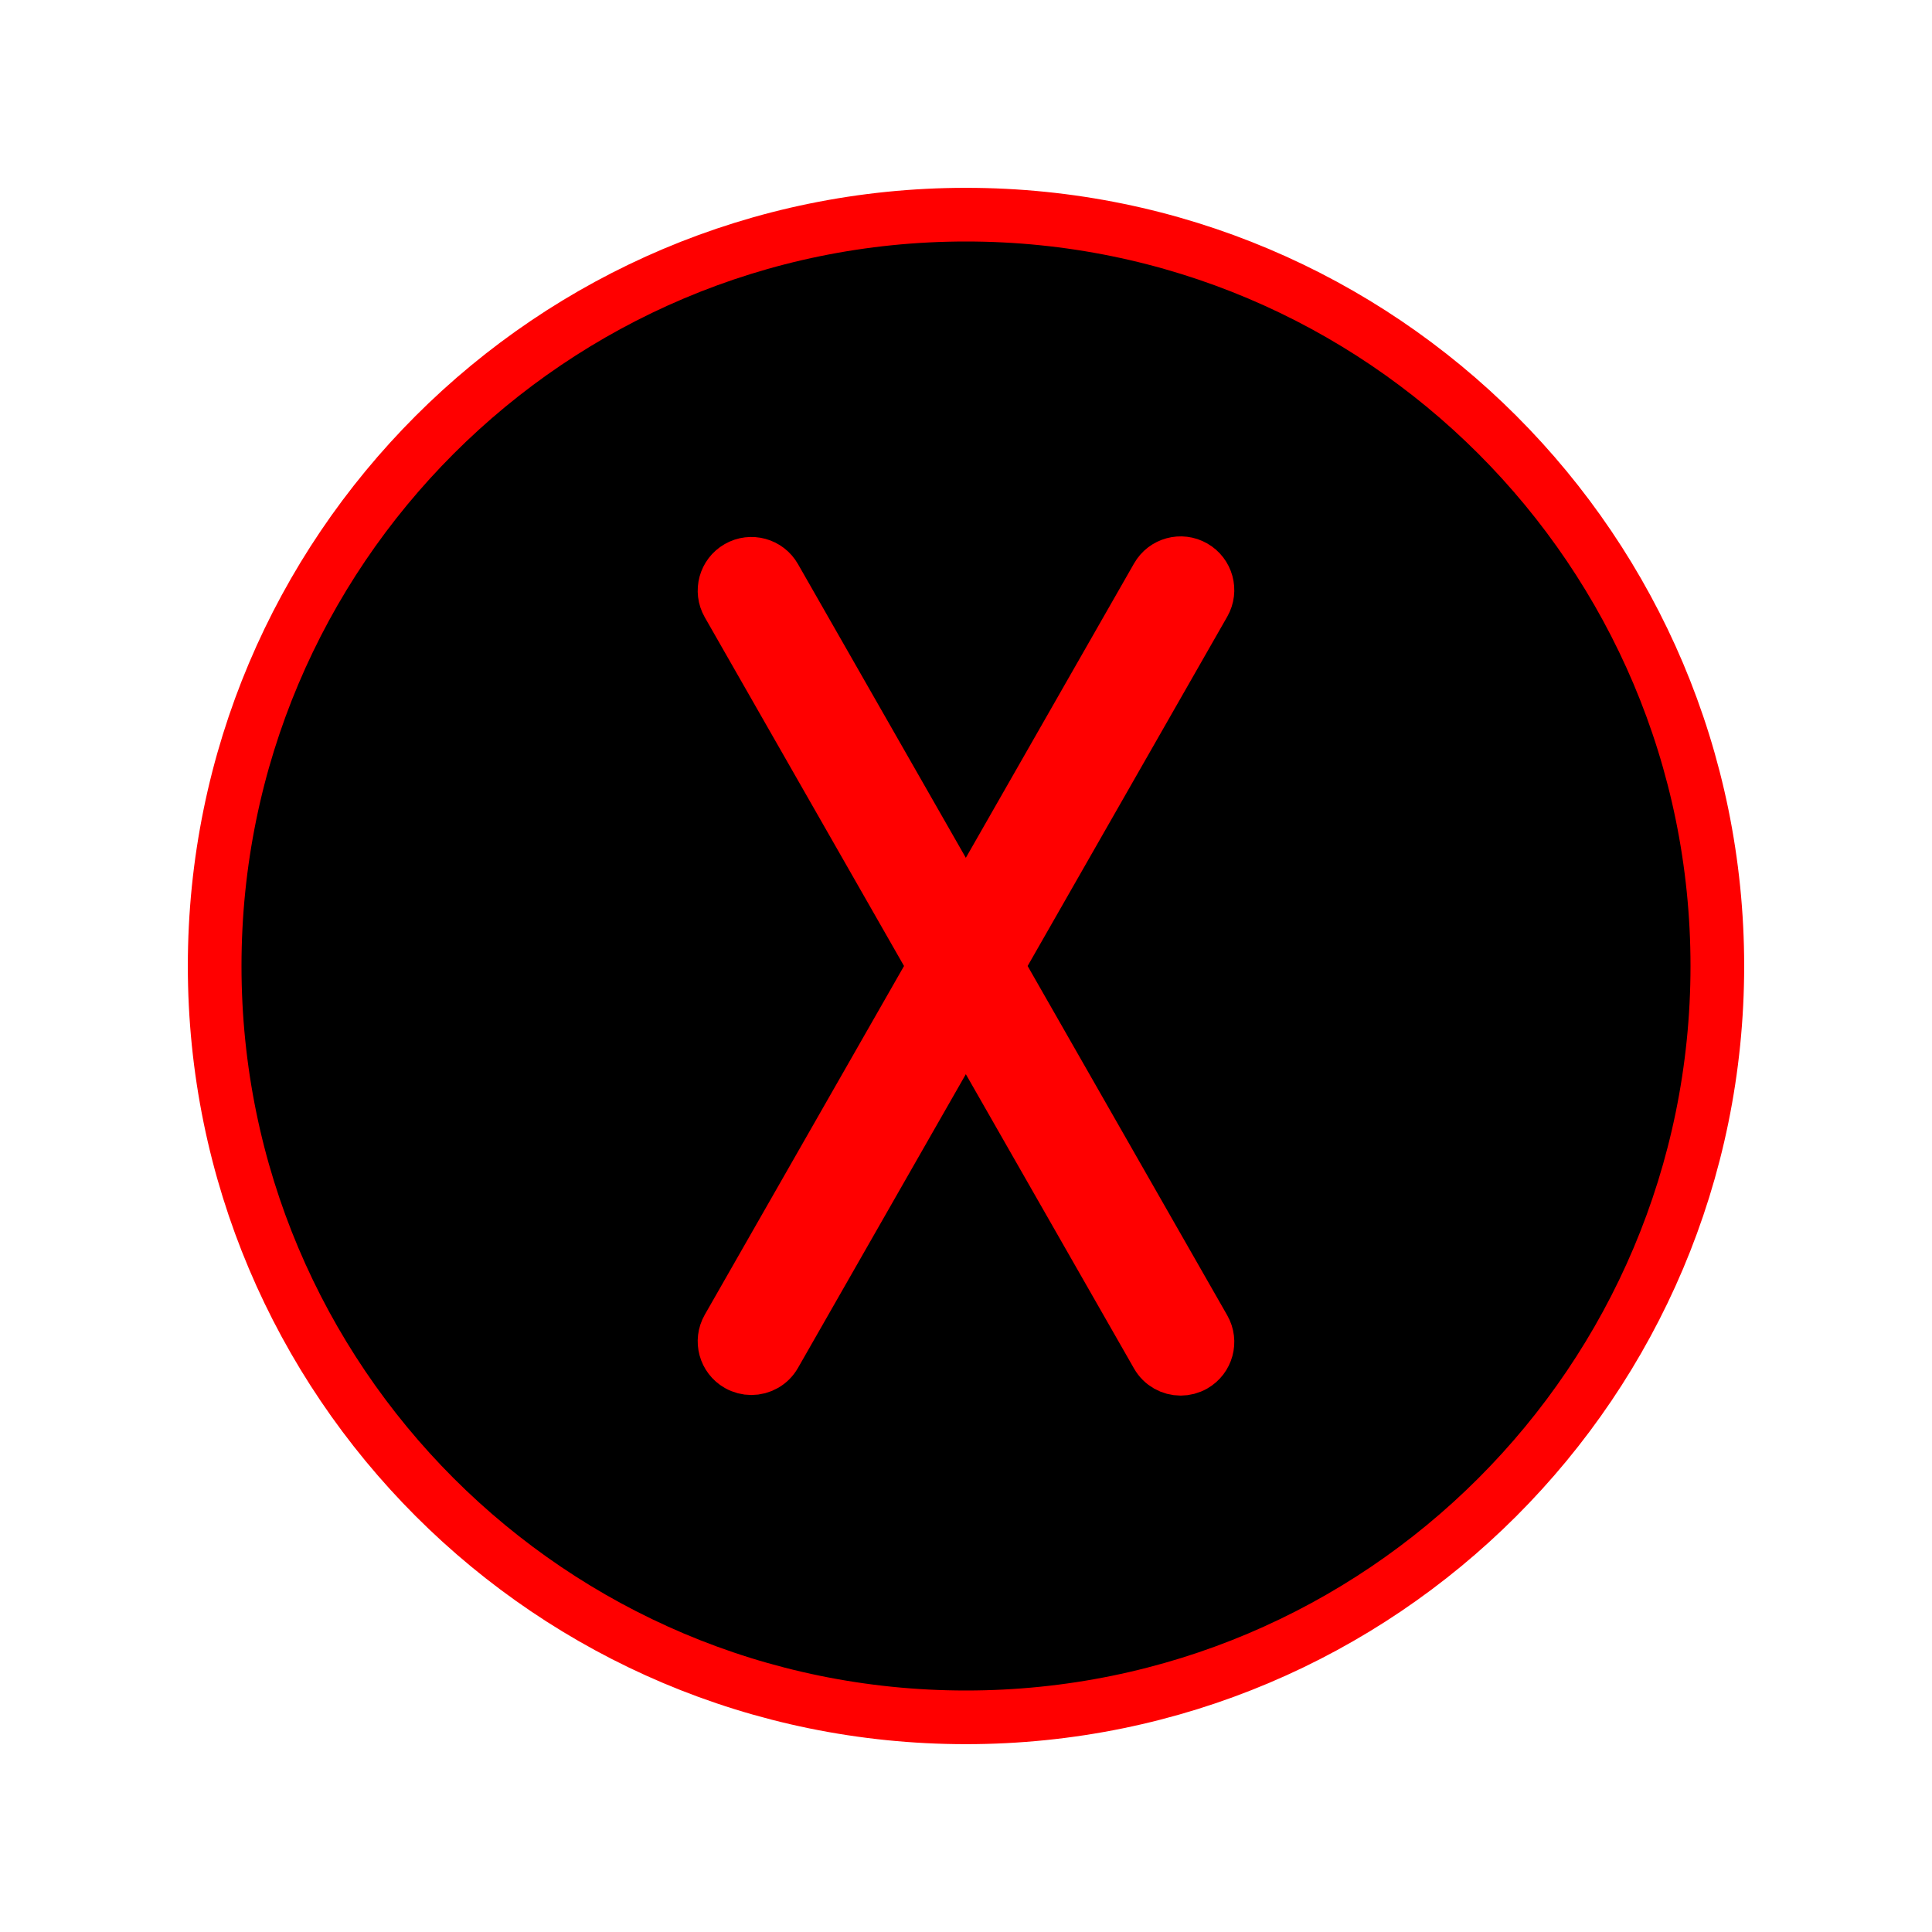
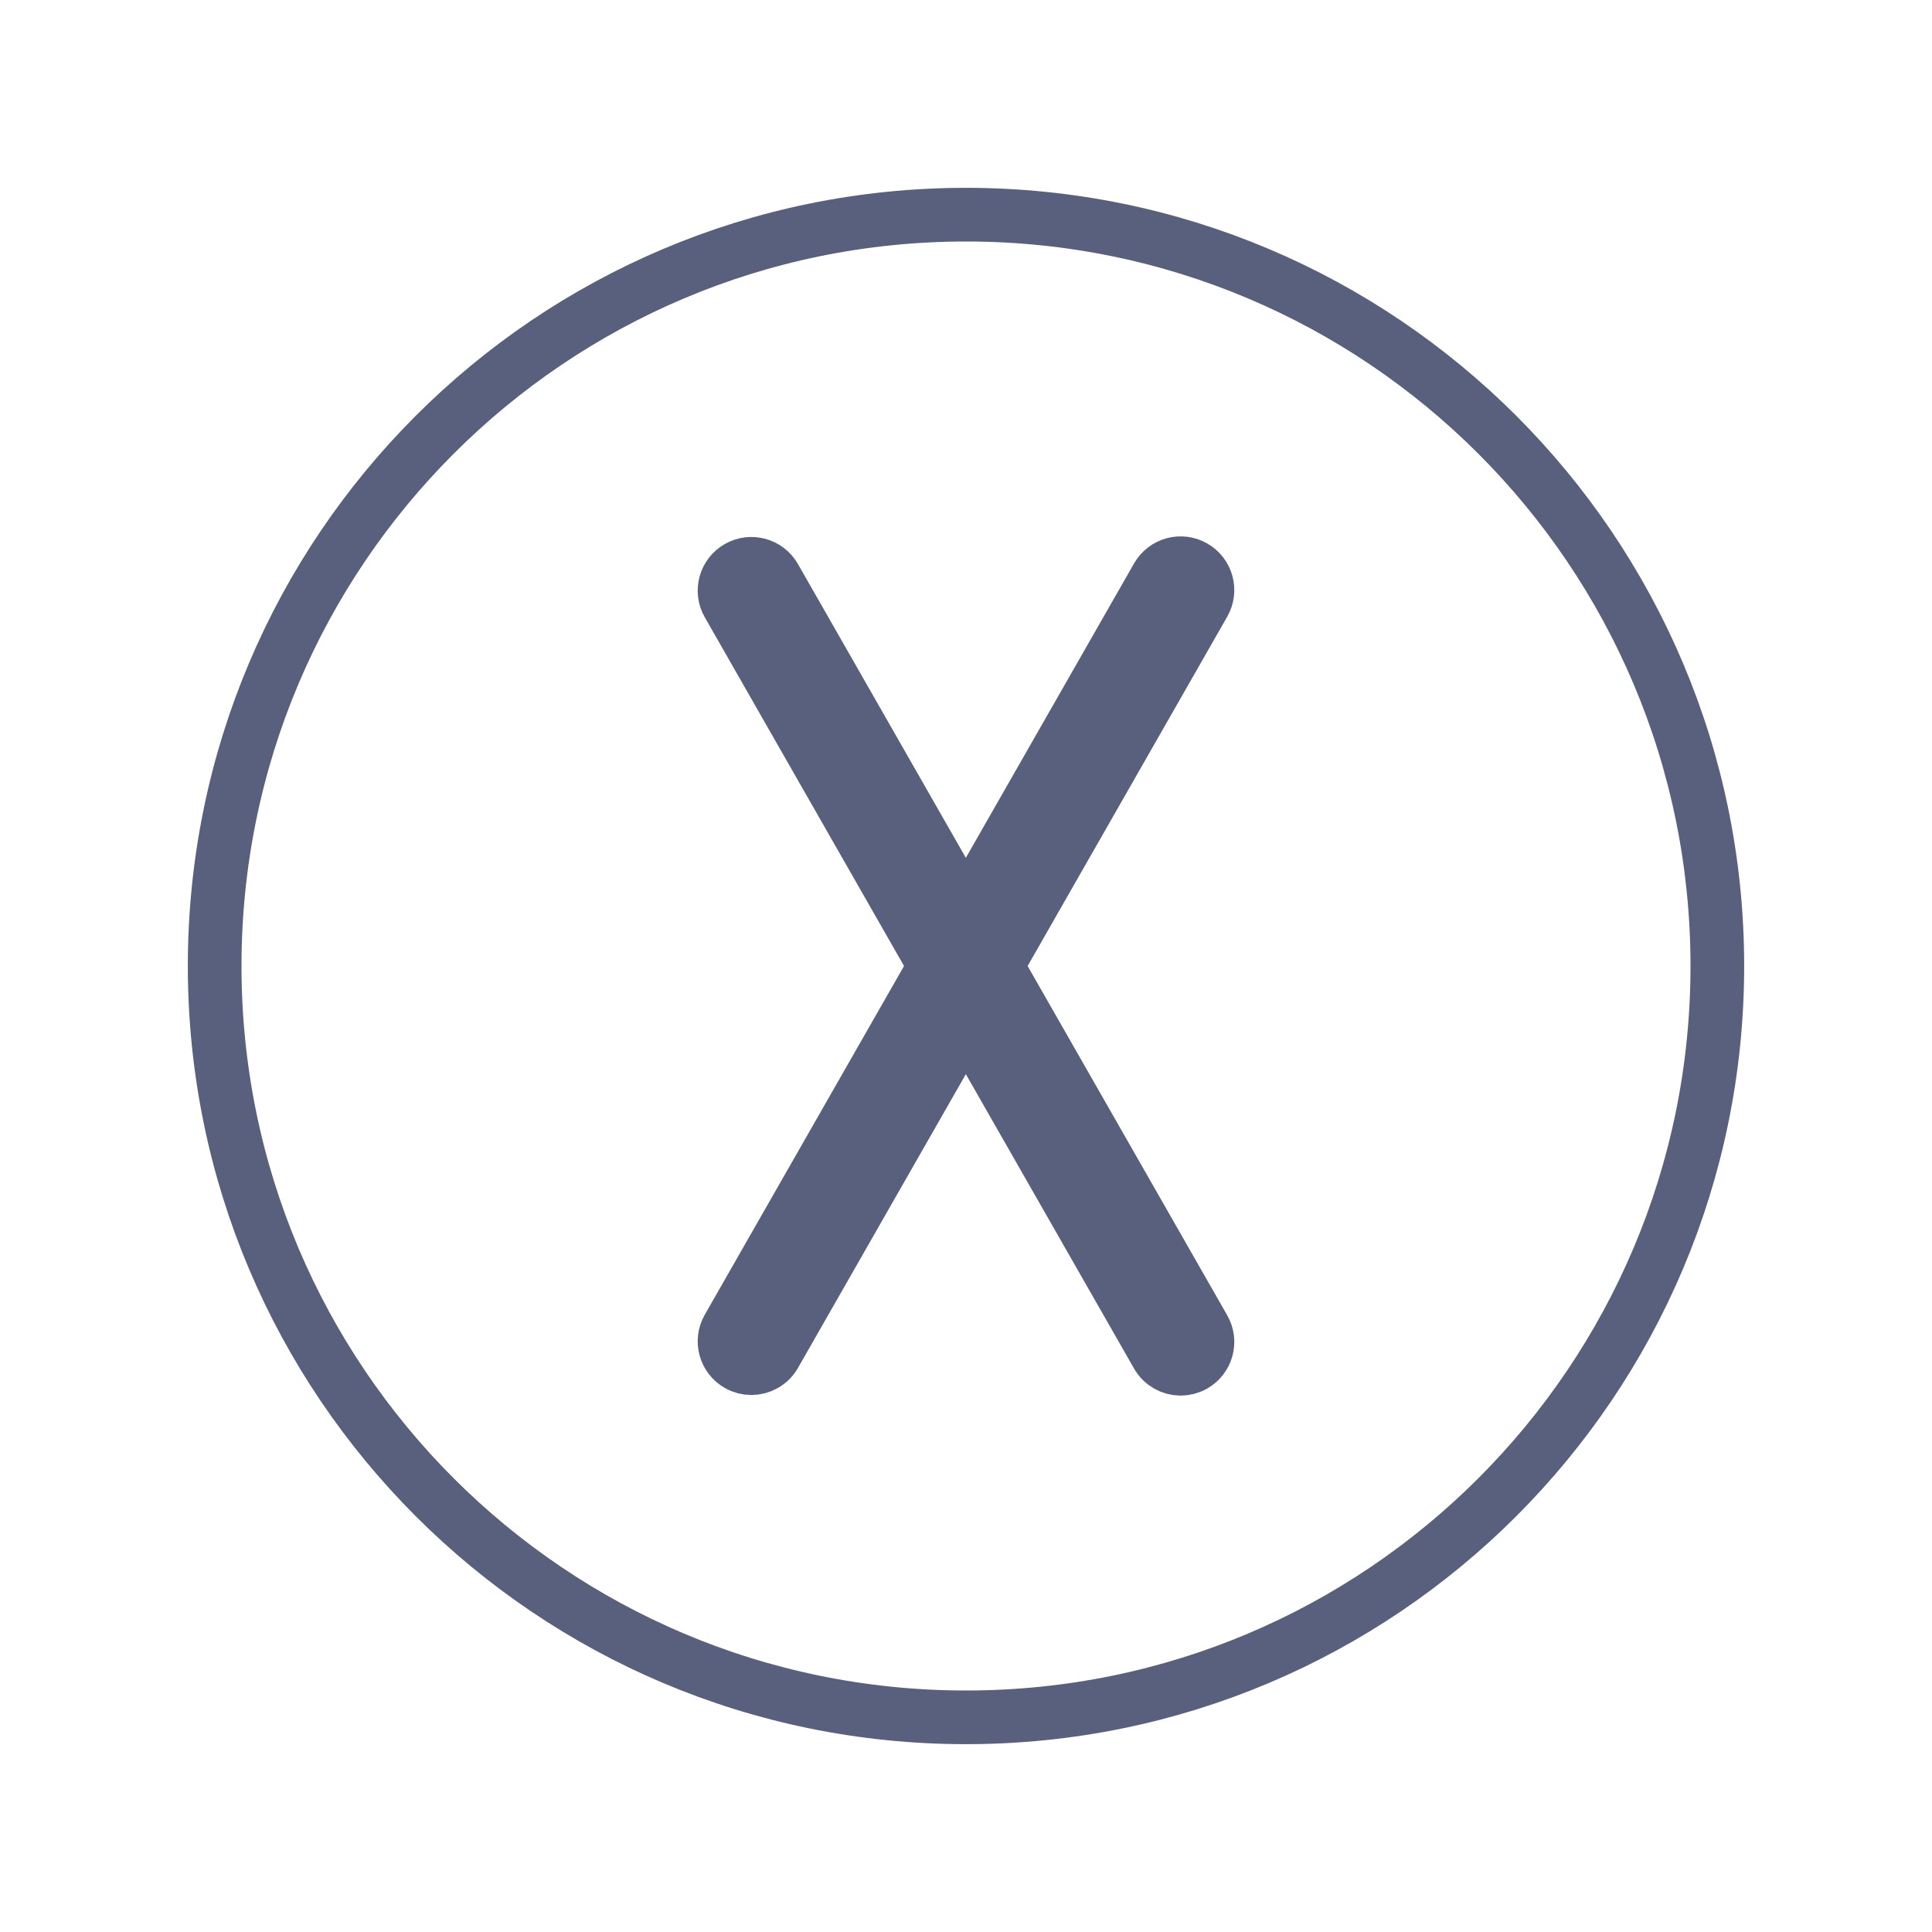
<svg xmlns="http://www.w3.org/2000/svg" id="emoji" viewBox="0 0 72 72">
  <g id="color">
    <path d="M44.495,21.122c-.48-.276-1.092-.107-1.364,.372l-7.137,12.49-7.125-12.468c-.273-.48-.886-.647-1.364-.372-.479,.274-.646,.885-.372,1.364l7.709,13.492-7.709,13.492c-.274,.479-.107,1.09,.372,1.364,.156,.089,.327,.132,.495,.132,.348,0,.685-.181,.869-.504l7.125-12.468,7.137,12.49c.185,.323,.521,.504,.869,.504,.168,0,.339-.043,.495-.132,.479-.274,.646-.885,.372-1.364l-7.722-13.514,7.722-13.514c.274-.479,.107-1.09-.372-1.364Z" />
  </g>
  <g id="skin" />
  <g id="skin-shadow" />
  <g id="hair" />
  <g id="line">
    <g id="line-2">
-       <circle cx="36" cy="36" r="28" fill="#000" stroke="red" stroke-linejoin="round" stroke-width="2" />
+       <circle cx="36" cy="36" r="28" fill="transparent" stroke="#59607d" stroke-linejoin="round" stroke-width="2" />
    </g>
-     <path fill="red" stroke="red" stroke-linejoin="round" stroke-width="2" d="M44.495,21.122c-.48-.276-1.092-.107-1.364,.372l-7.137,12.49-7.125-12.468c-.273-.48-.886-.647-1.364-.372-.479,.274-.646,.885-.372,1.364l7.709,13.492-7.709,13.492c-.274,.479-.107,1.09,.372,1.364,.156,.089,.327,.132,.495,.132,.348,0,.685-.181,.869-.504l7.125-12.468,7.137,12.49c.185,.323,.521,.504,.869,.504,.168,0,.339-.043,.495-.132,.479-.274,.646-.885,.372-1.364l-7.722-13.514,7.722-13.514c.274-.479,.107-1.09-.372-1.364Z" />
+     <path fill="#59607d" stroke="#59607d" stroke-linejoin="round" stroke-width="2" d="M44.495,21.122c-.48-.276-1.092-.107-1.364,.372l-7.137,12.49-7.125-12.468c-.273-.48-.886-.647-1.364-.372-.479,.274-.646,.885-.372,1.364l7.709,13.492-7.709,13.492c-.274,.479-.107,1.09,.372,1.364,.156,.089,.327,.132,.495,.132,.348,0,.685-.181,.869-.504l7.125-12.468,7.137,12.49c.185,.323,.521,.504,.869,.504,.168,0,.339-.043,.495-.132,.479-.274,.646-.885,.372-1.364l-7.722-13.514,7.722-13.514c.274-.479,.107-1.09-.372-1.364Z" />
  </g>
</svg>
